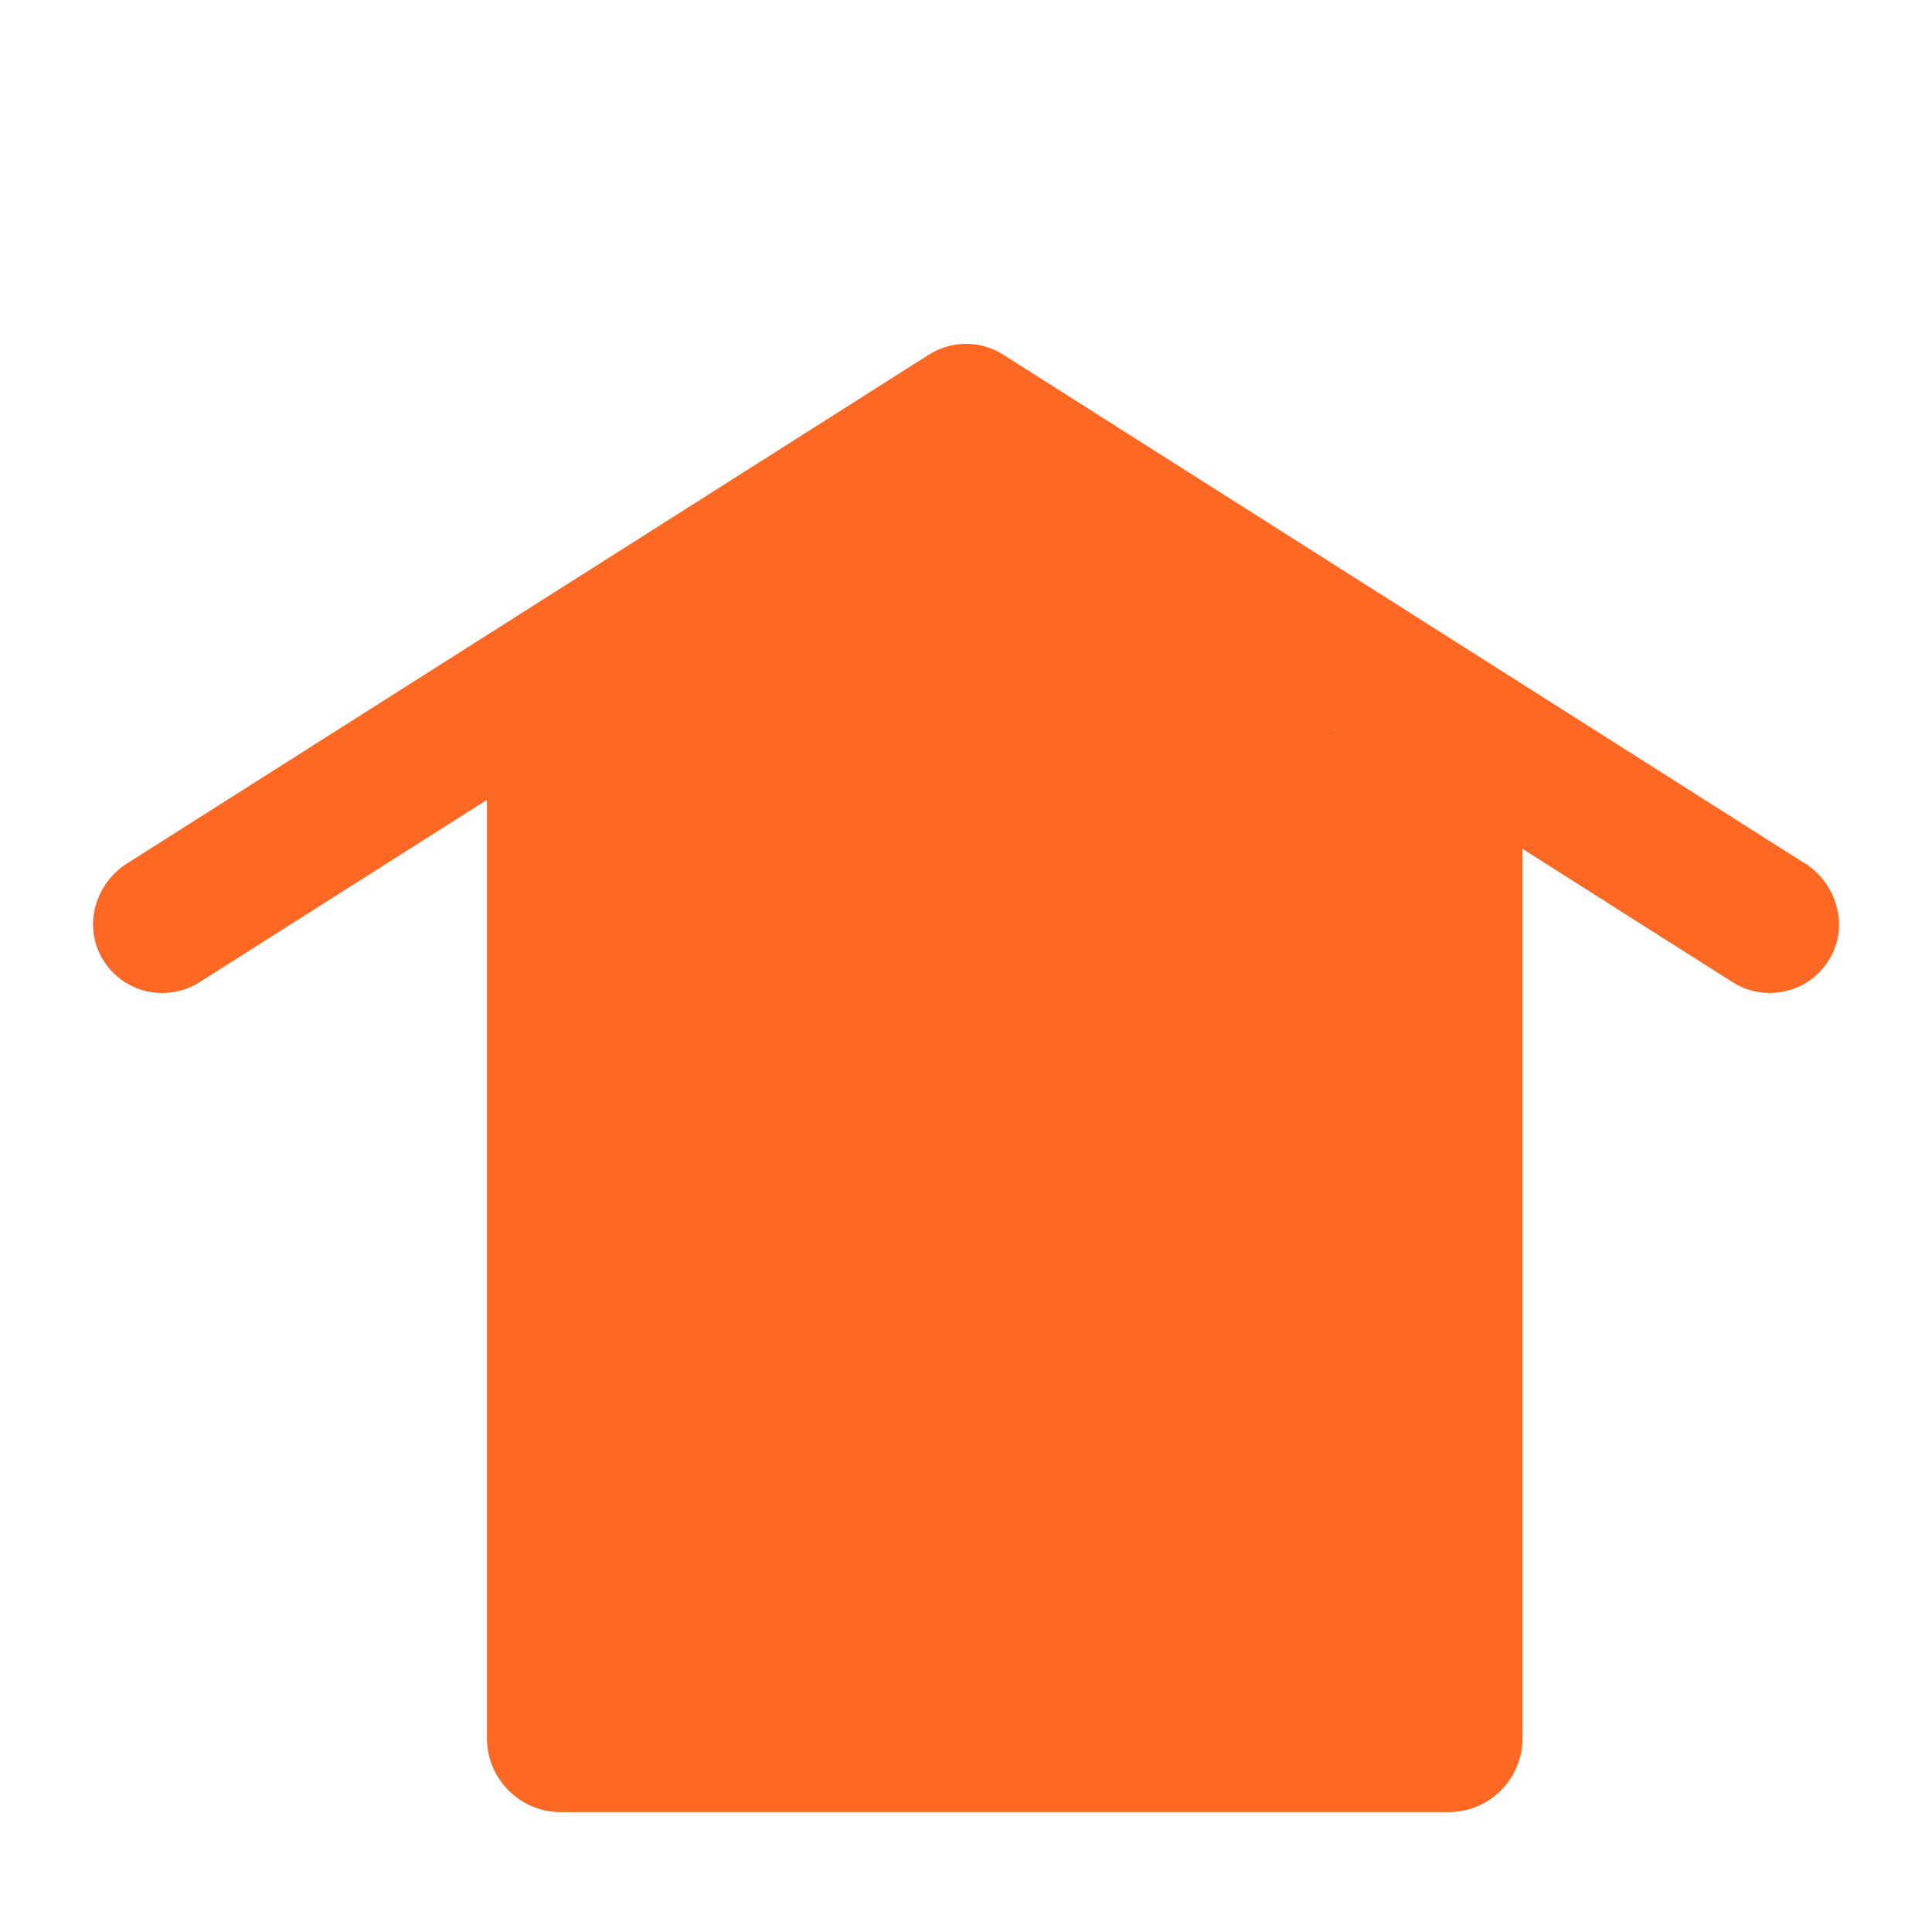
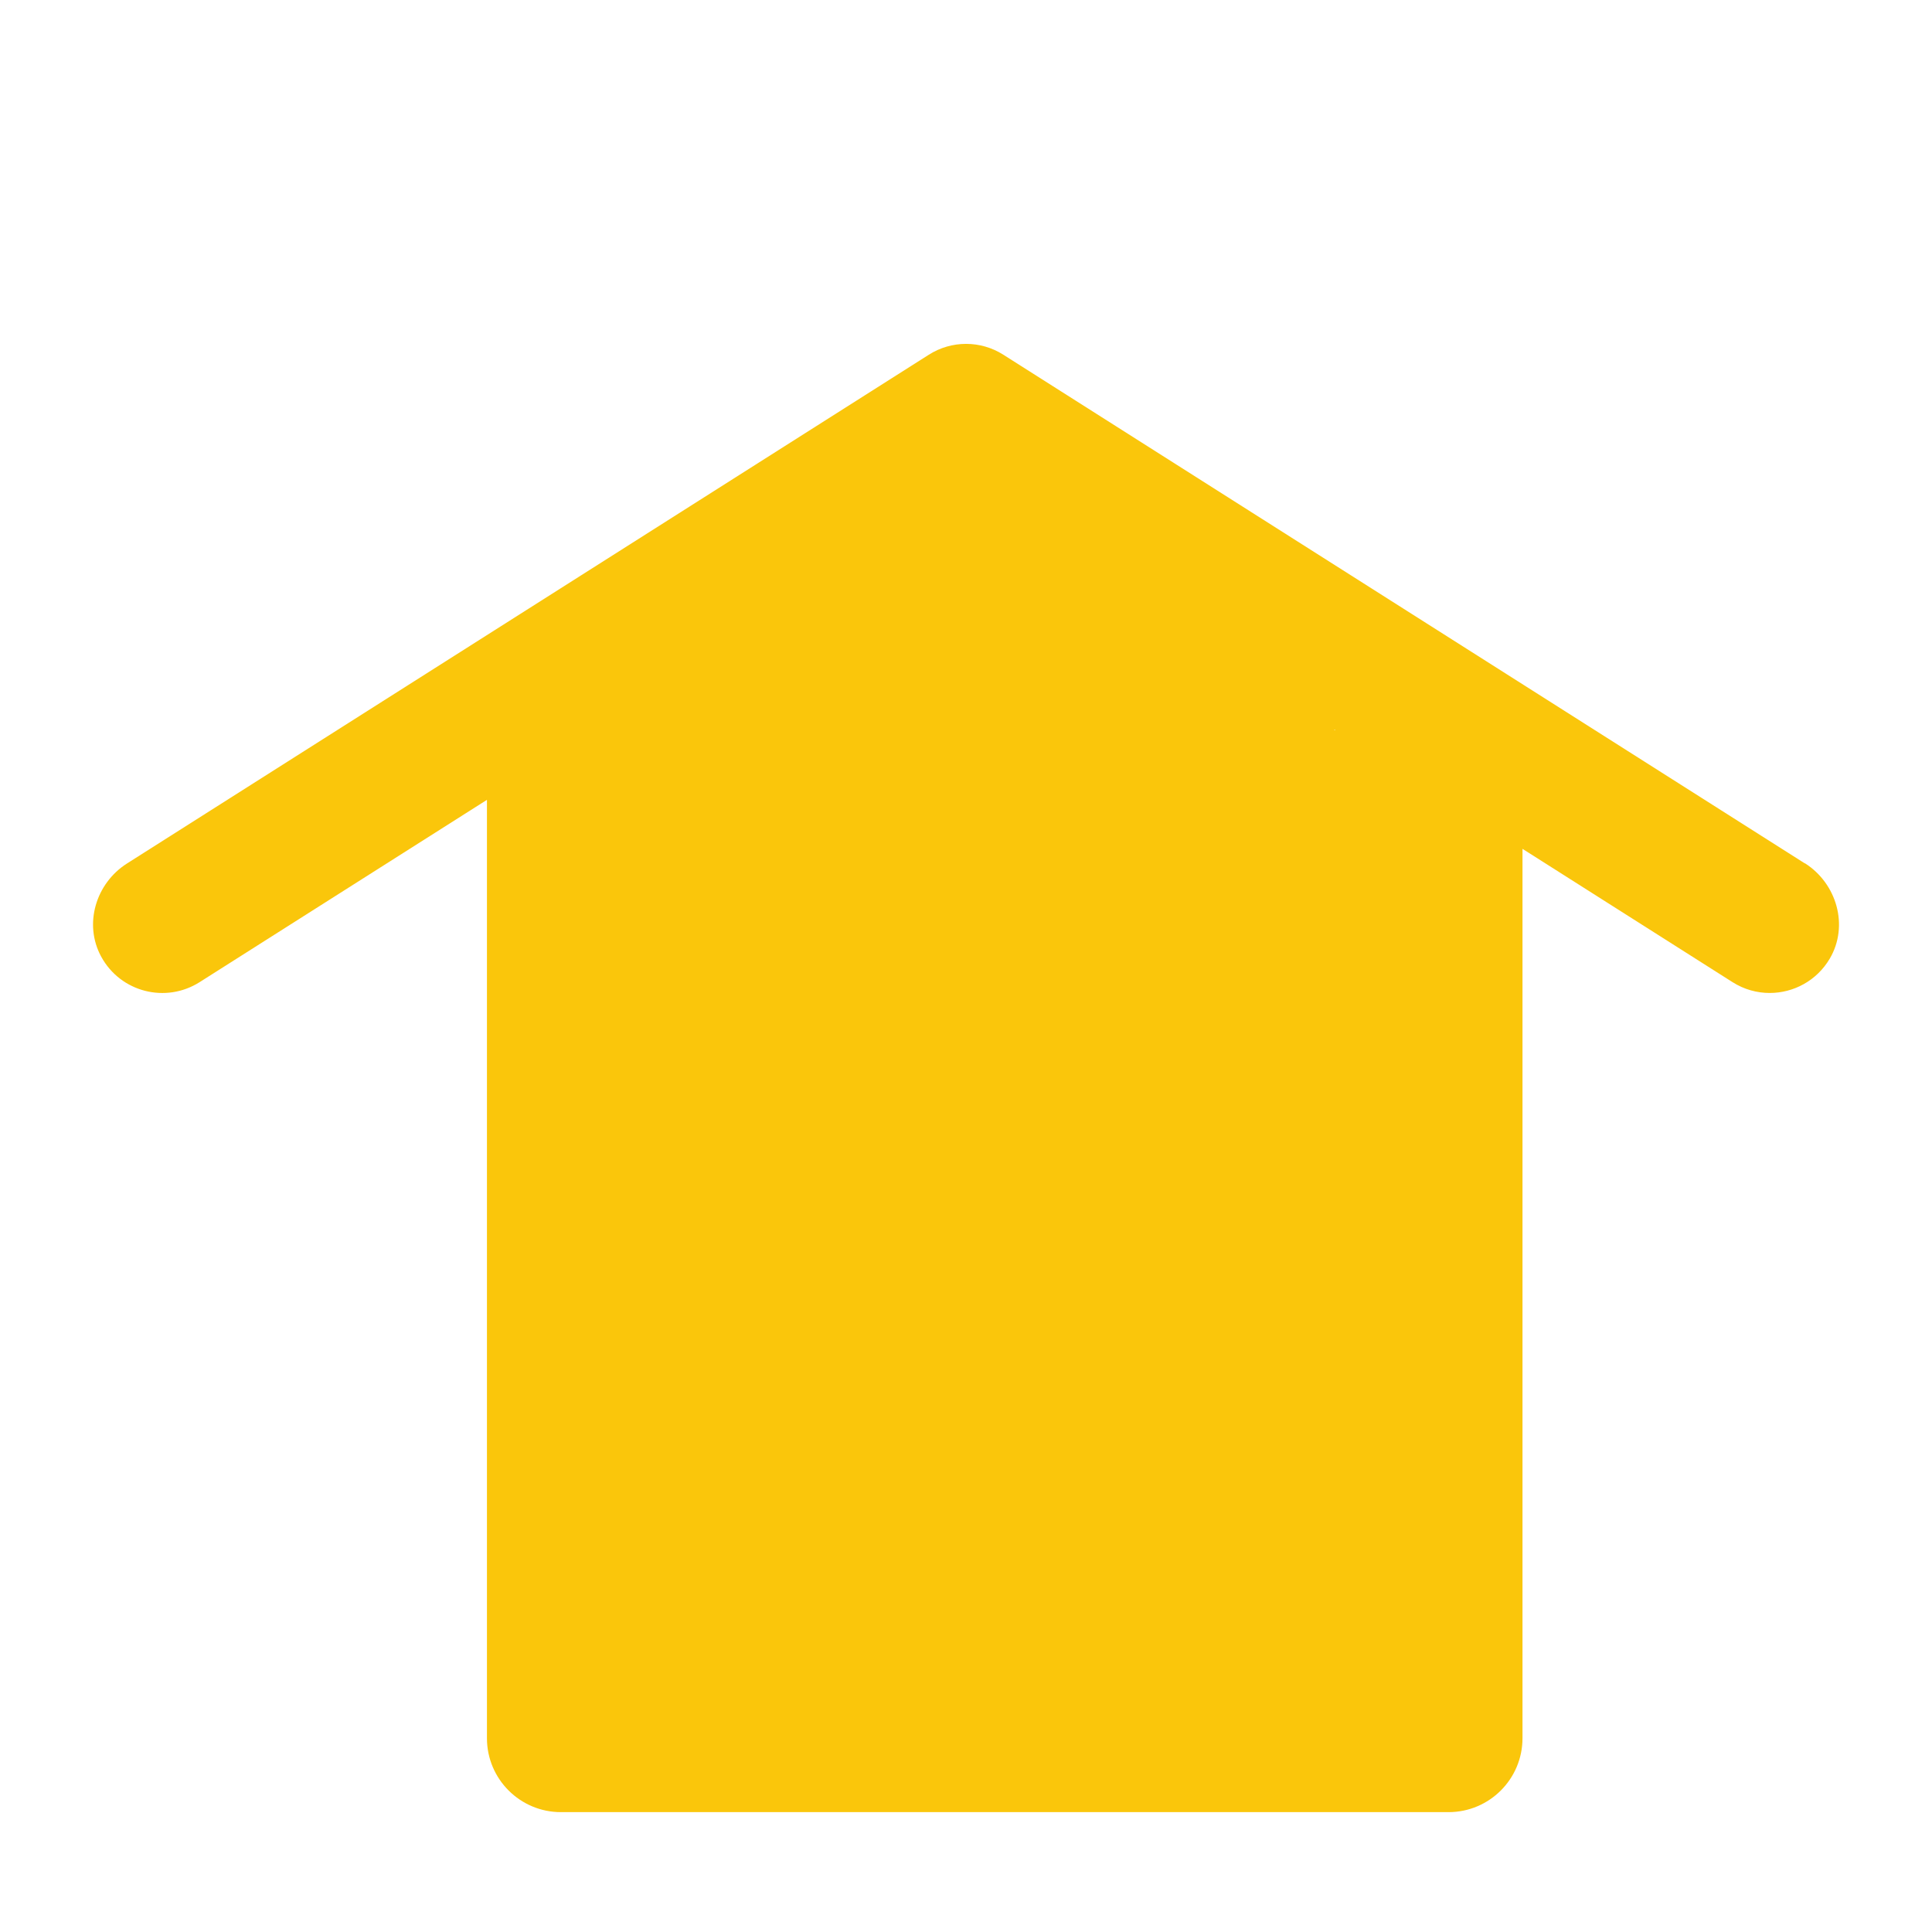
<svg xmlns="http://www.w3.org/2000/svg" id="Layer_1" data-name="Layer 1" viewBox="0 0 250 250">
  <defs>
    <style>
      .cls-1 {
-         fill: #ff6823;
+         fill: #fac60b;
        stroke-width: 0px;
      }
    </style>
  </defs>
  <path class="cls-1" d="M233.54,111.72l-103.71-65.82c-2.94-1.87-6.7-1.87-9.64,0L16.44,111.73c-4.05,2.57-5.64,7.86-3.34,12.07,2.52,4.61,8.36,6.06,12.73,3.29l37.18-23.59v121.42c0,5.29,4.29,9.57,9.57,9.57h114.86c5.29,0,9.57-4.29,9.57-9.57v-115.08l27.18,17.25c1.5.95,3.16,1.4,4.81,1.4,3.08,0,6.09-1.58,7.78-4.46,2.48-4.23.91-9.7-3.23-12.33ZM172.62,94.5l.09-.06.1.06h-.19Z" />
</svg>
